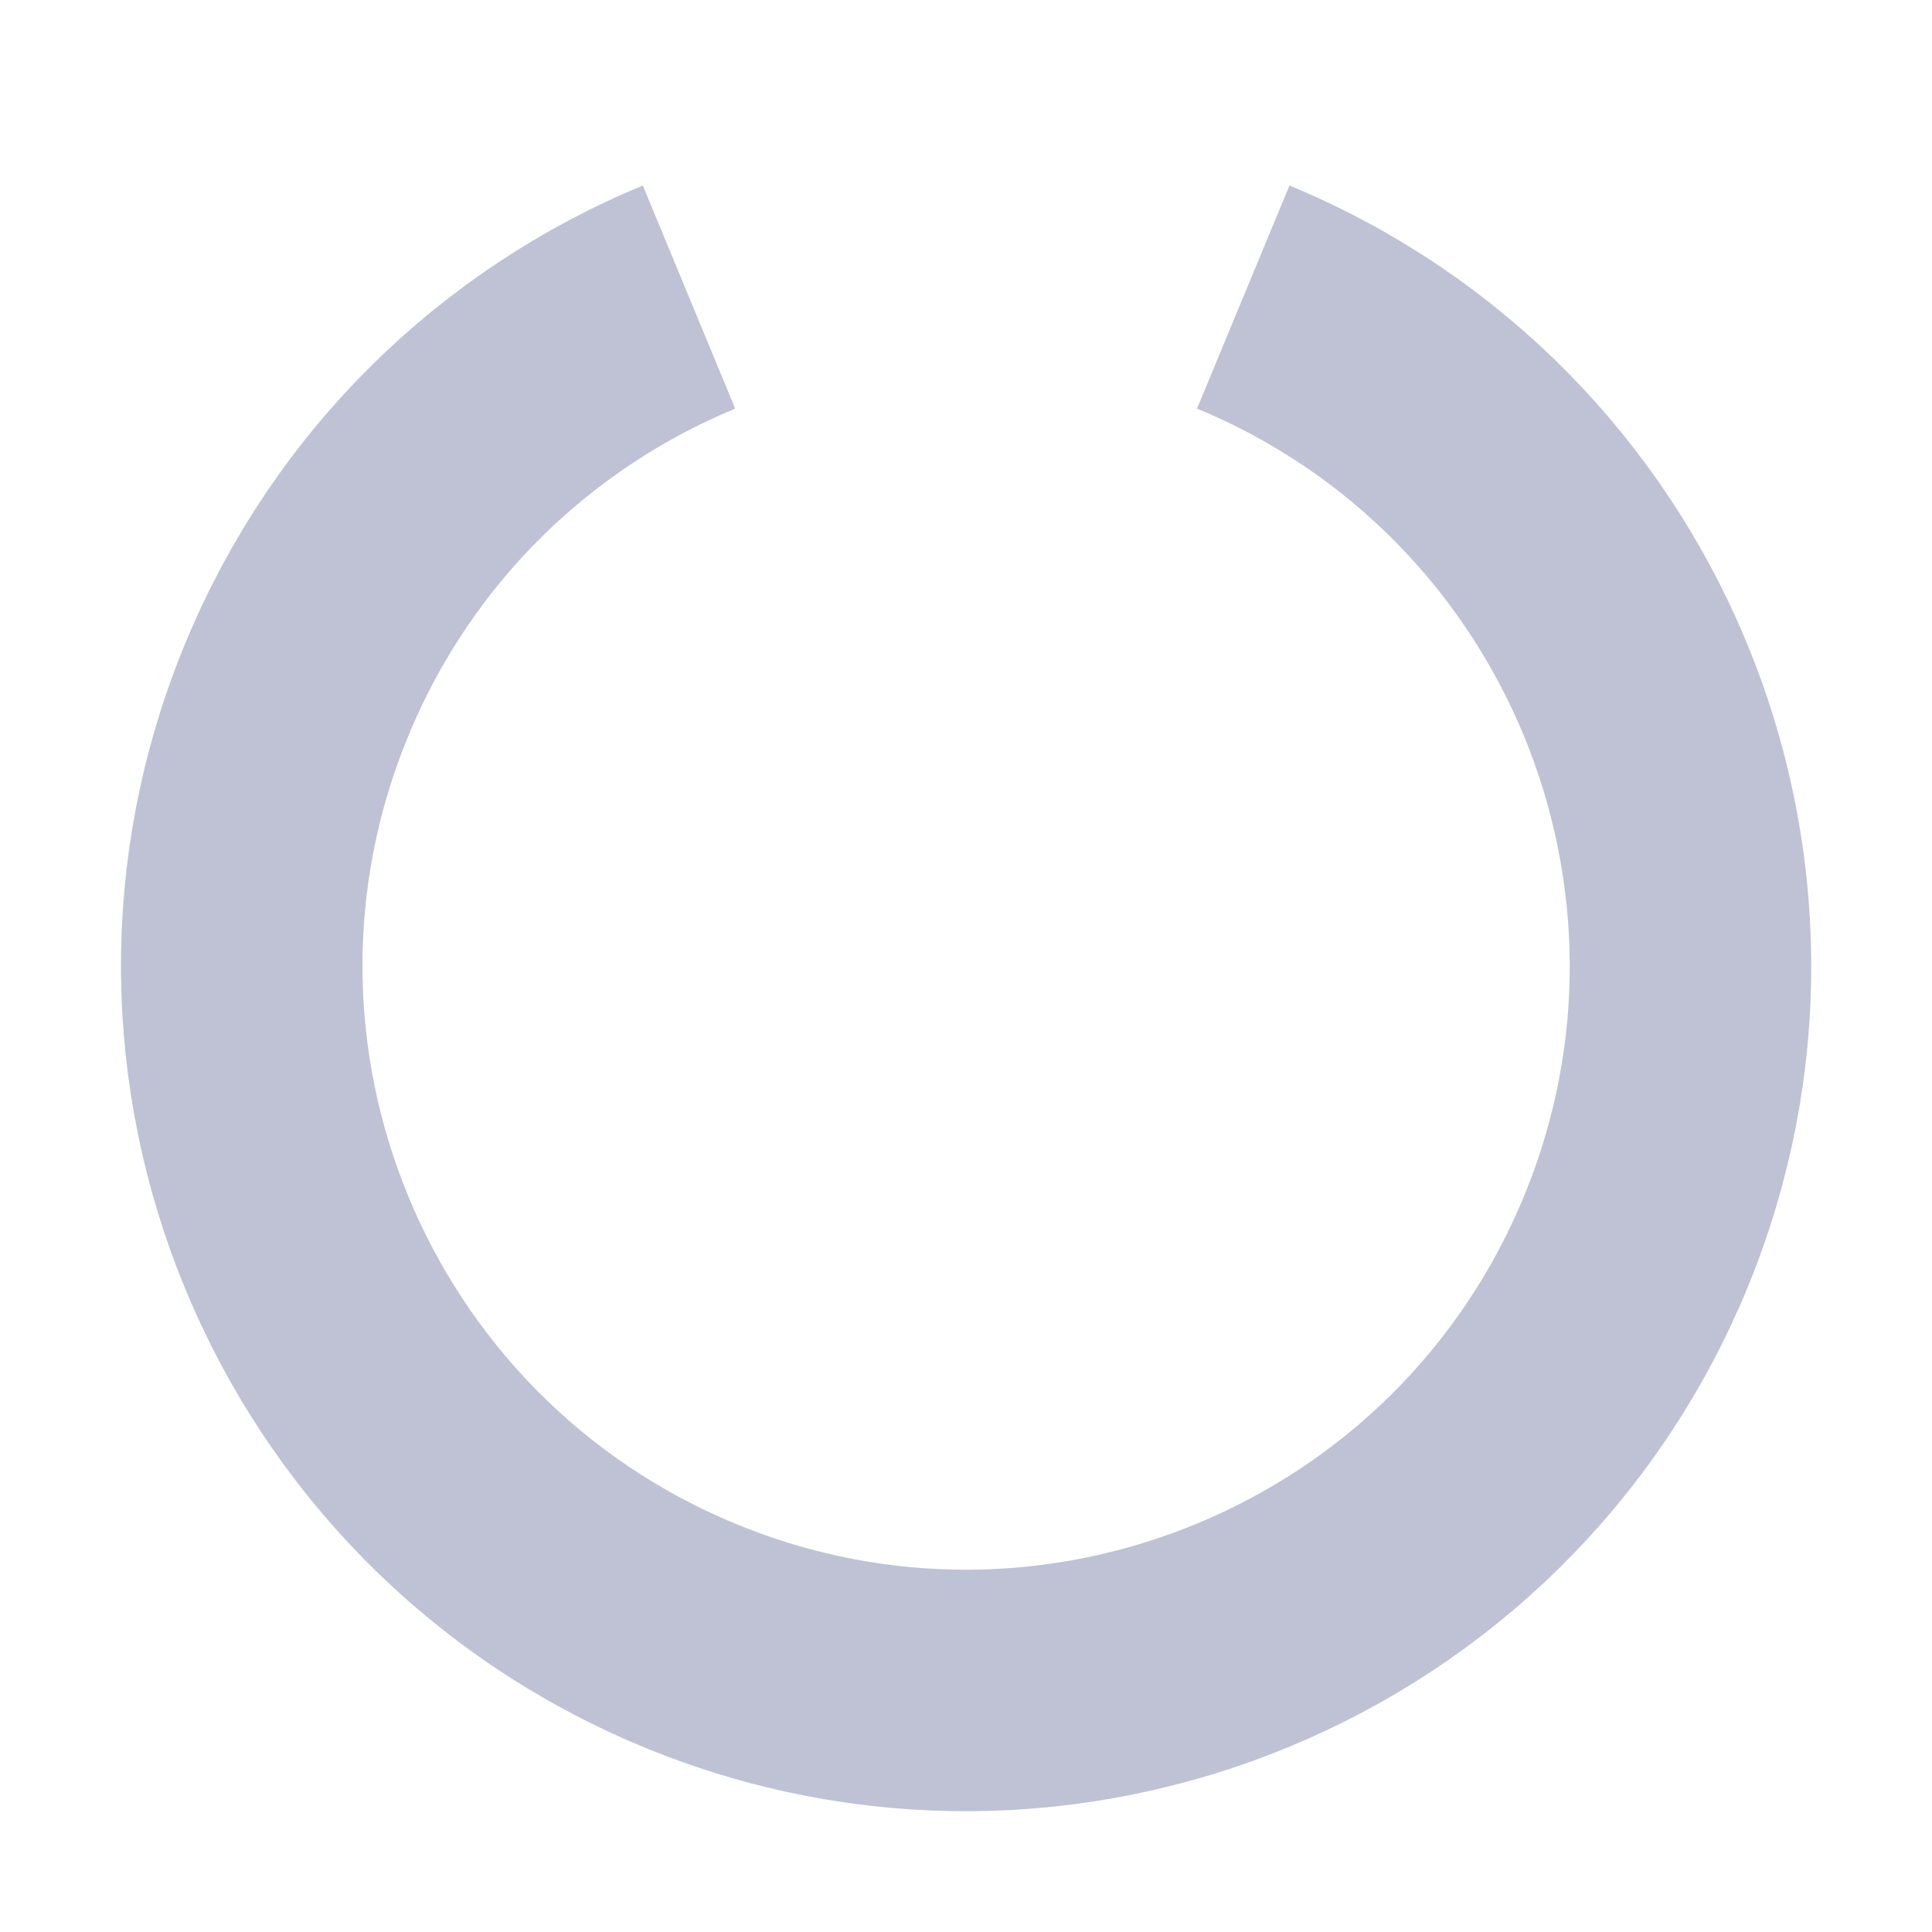
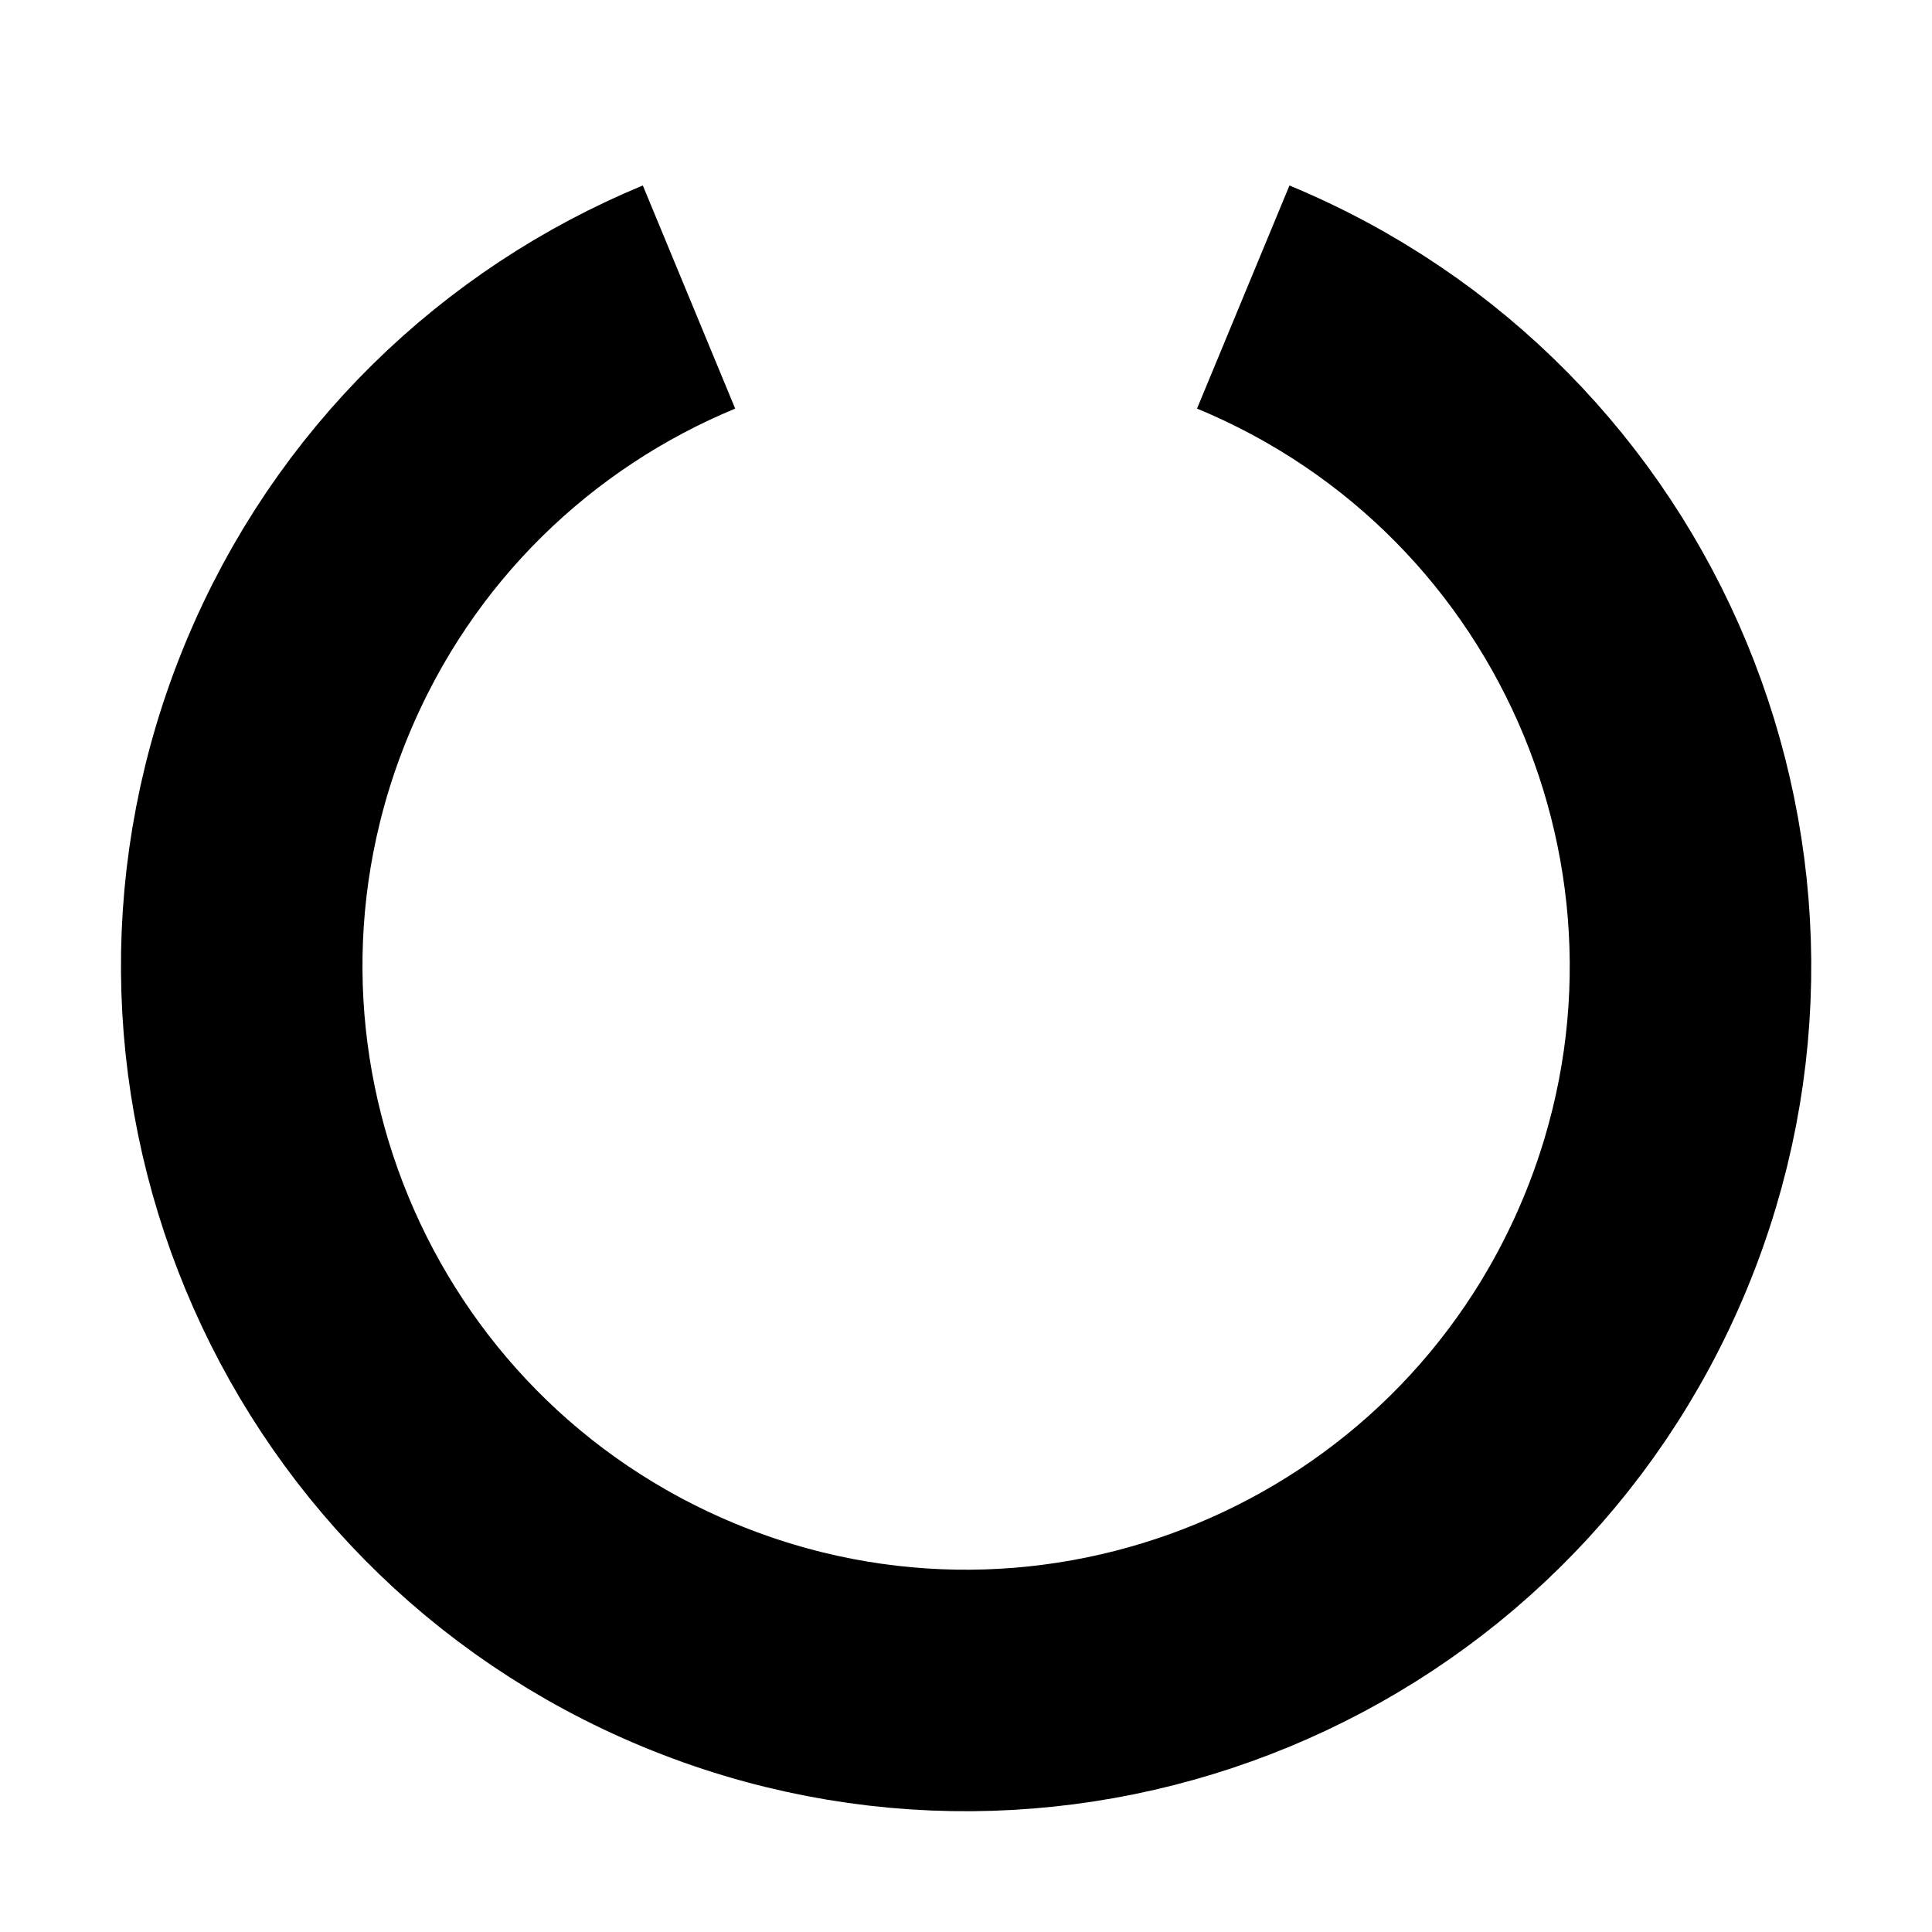
<svg xmlns="http://www.w3.org/2000/svg" viewBox="0 0 16 16" fill="none">
-   <path d="M5.706 2.46C4.288 3.047 3.094 4.175 2.46 5.706C1.192 8.766 2.646 12.274 5.706 13.542C8.766 14.809 12.274 13.356 13.542 10.296C14.176 8.766 14.129 7.124 13.542 5.706C12.954 4.287 11.826 3.094 10.296 2.46" stroke="#BFC2D4" stroke-width="2" />
+   <path d="M5.706 2.46C4.288 3.047 3.094 4.175 2.46 5.706C1.192 8.766 2.646 12.274 5.706 13.542C8.766 14.809 12.274 13.356 13.542 10.296C14.176 8.766 14.129 7.124 13.542 5.706C12.954 4.287 11.826 3.094 10.296 2.46" stroke="currentColor" class="icon-dark" stroke-width="2" />
</svg>
